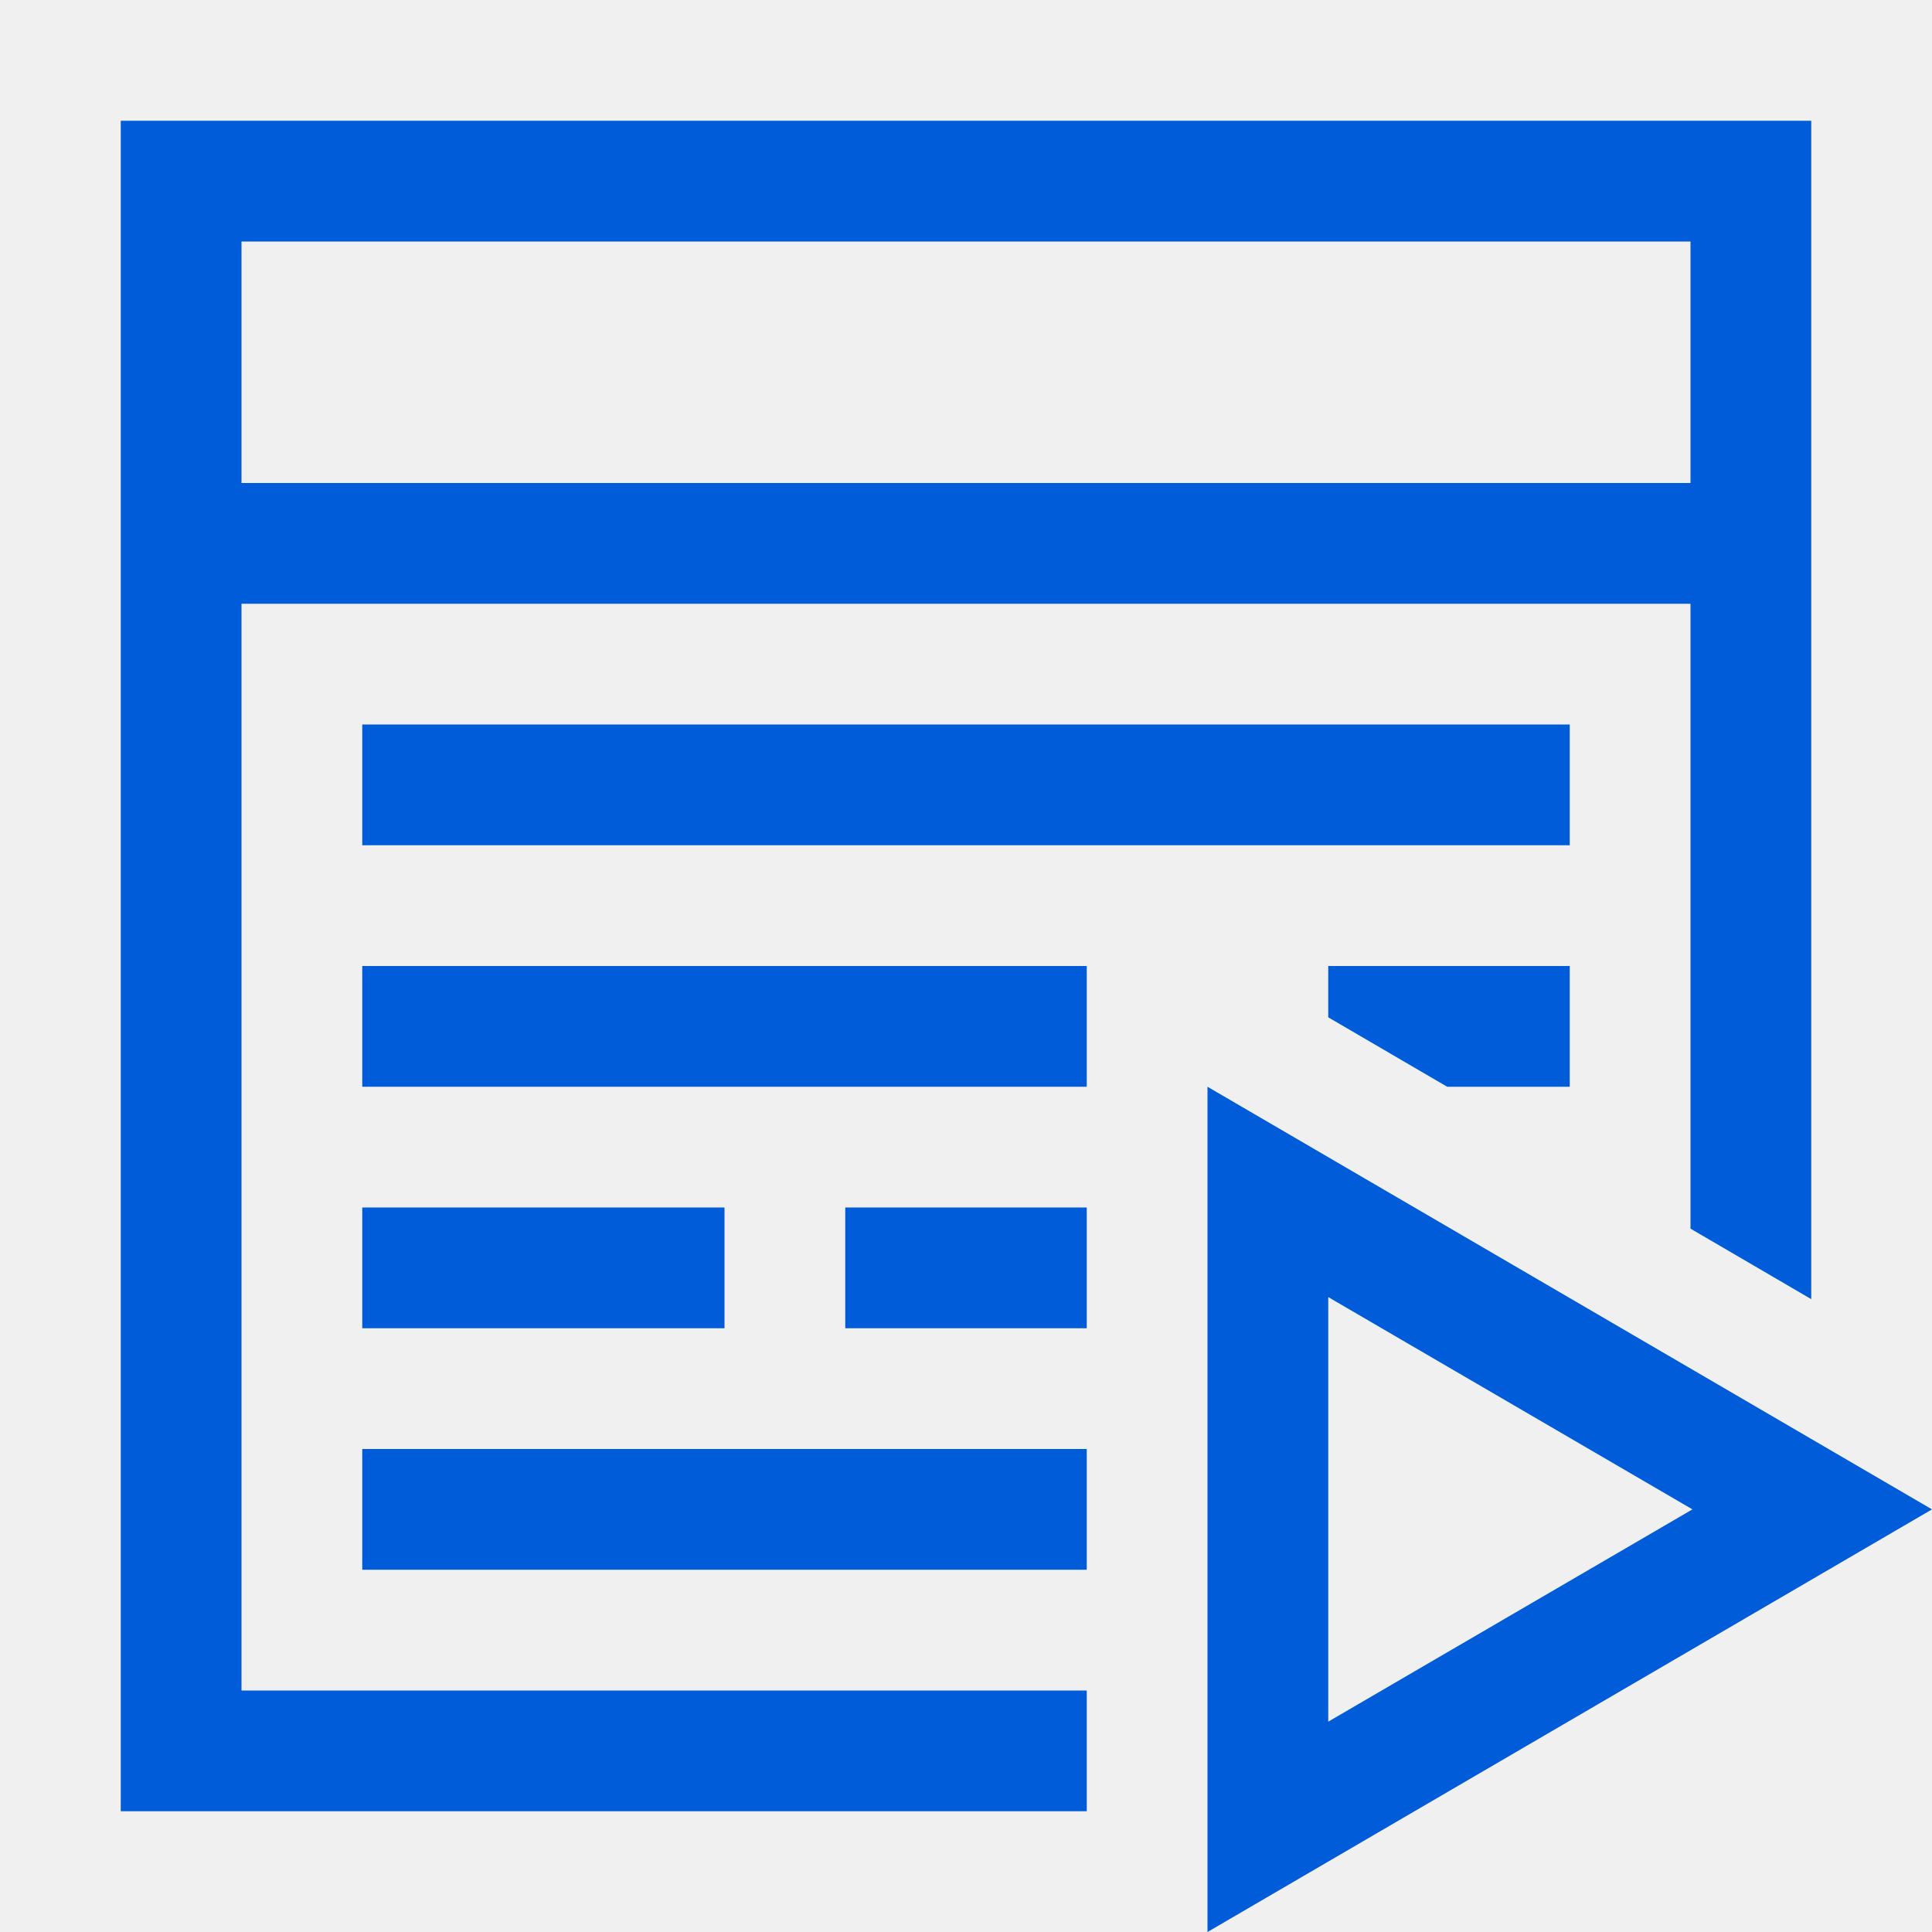
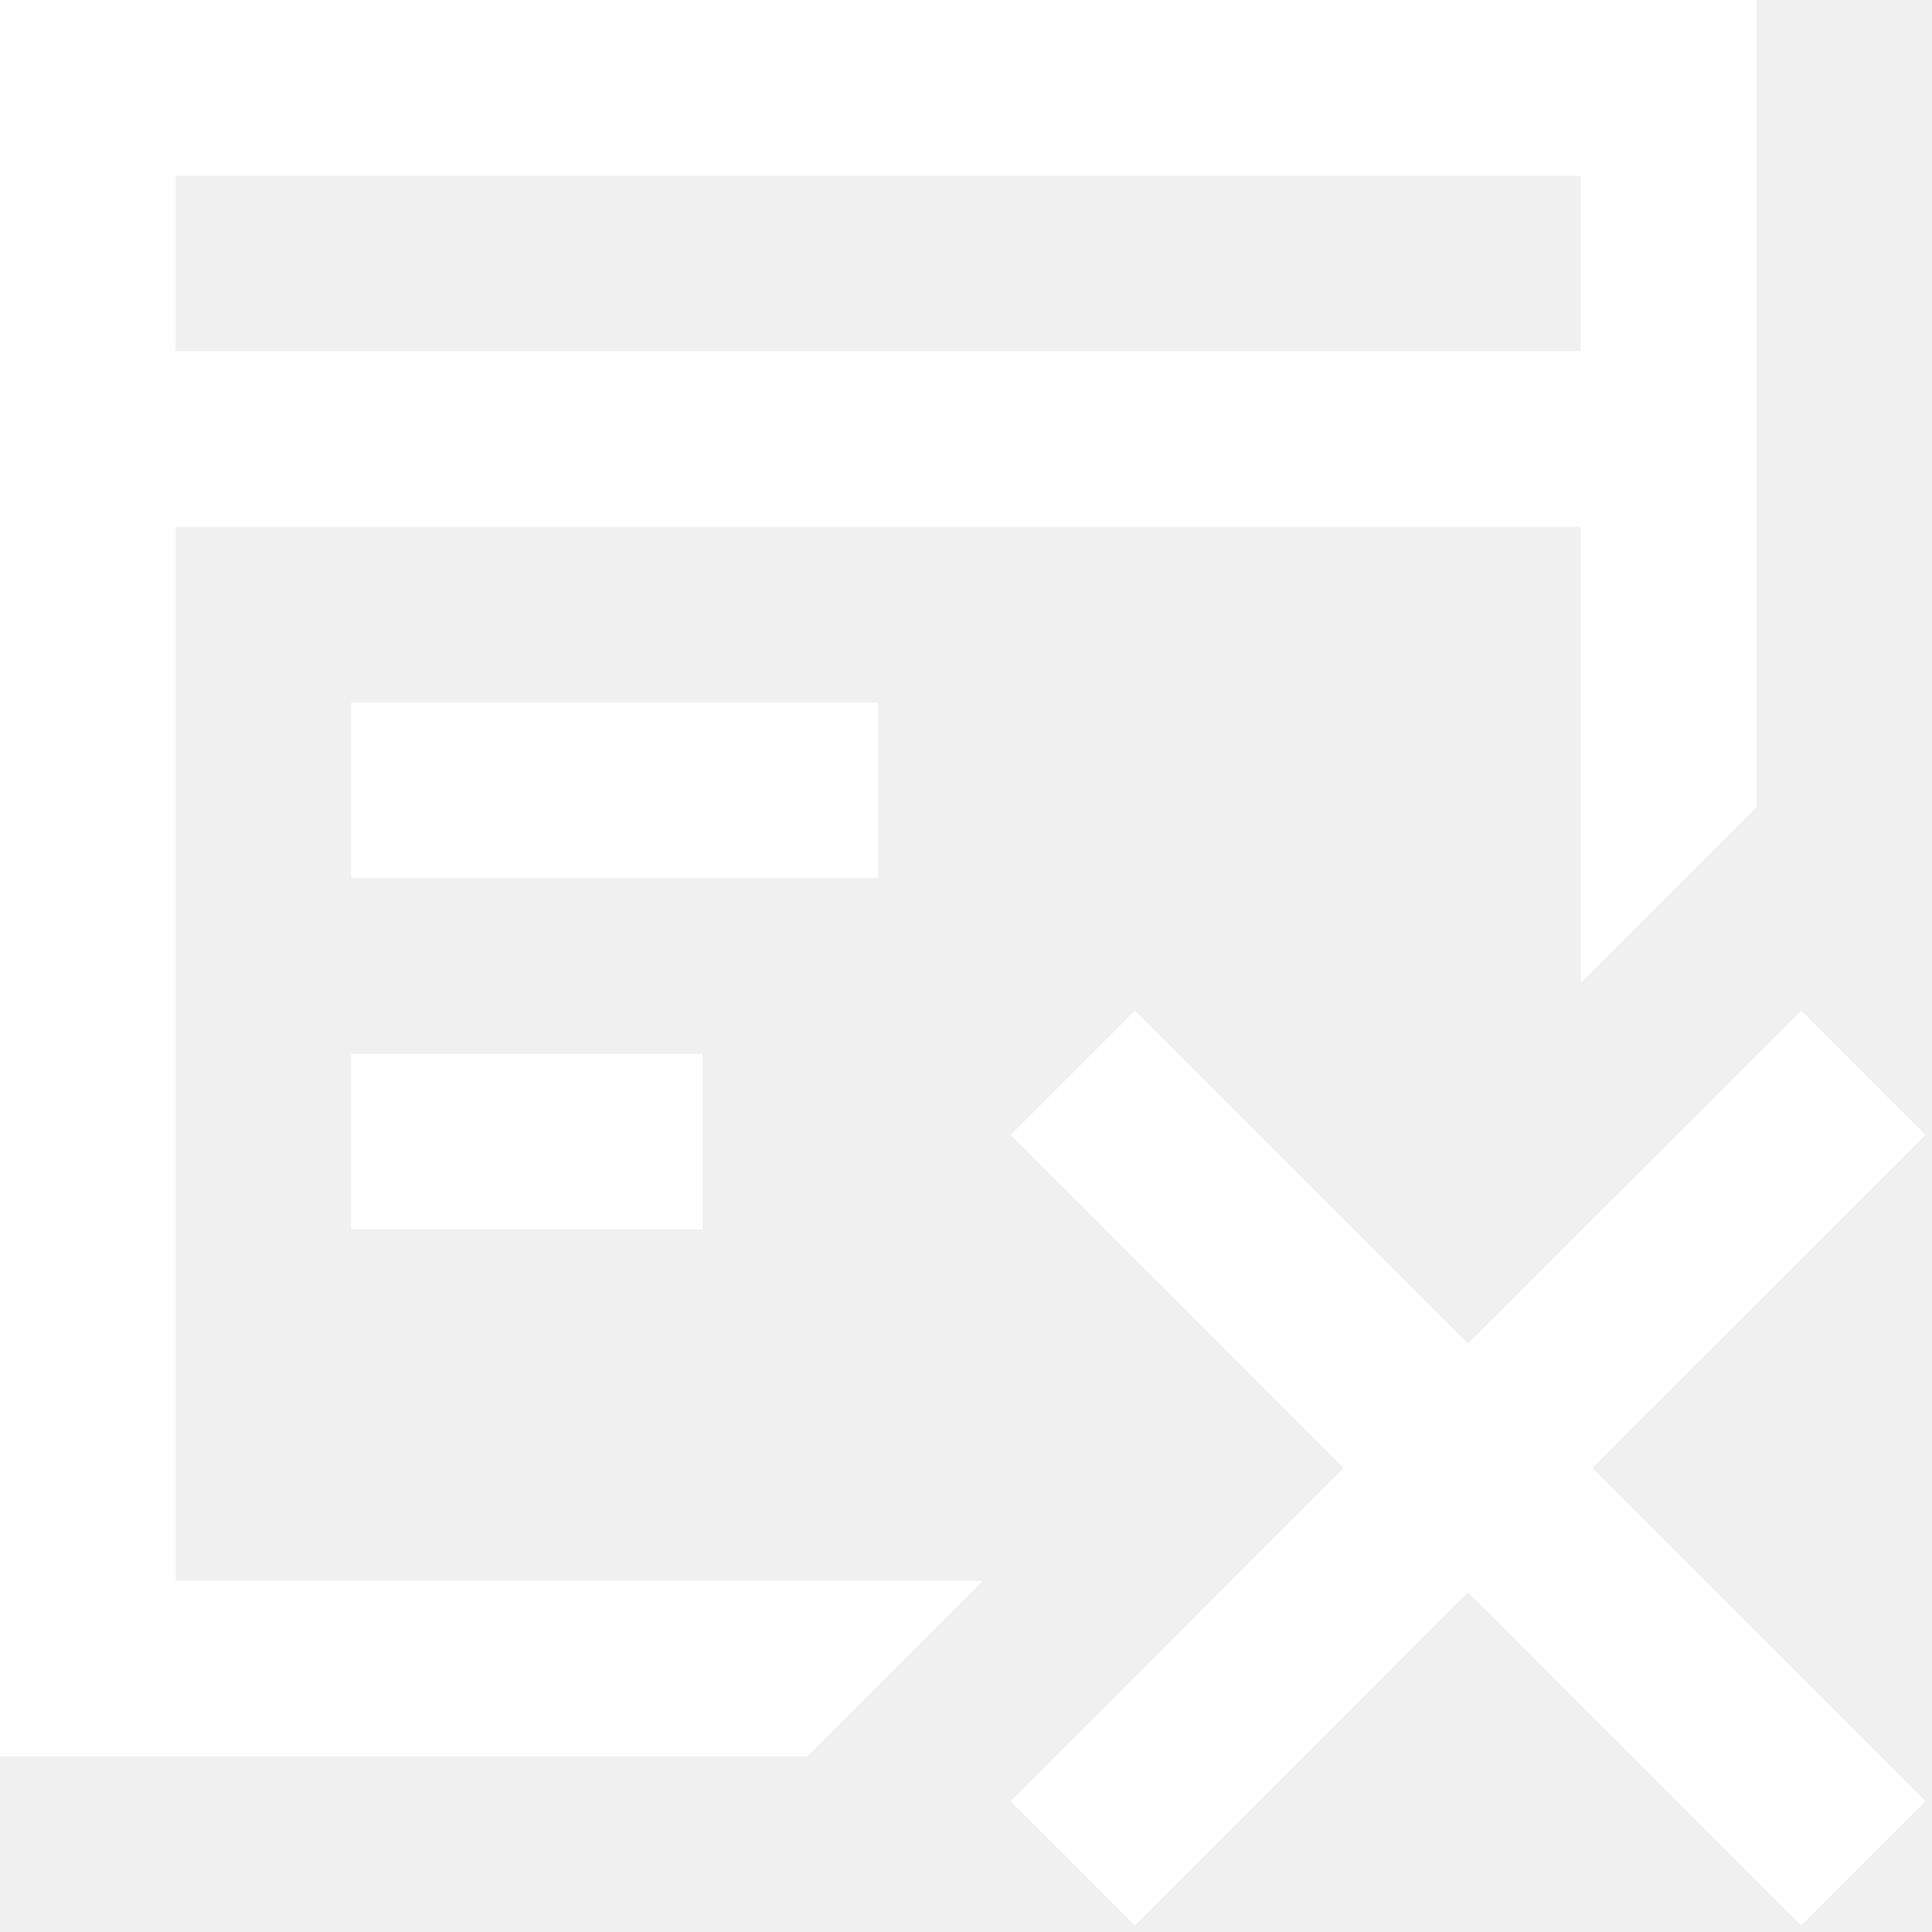
- <svg xmlns="http://www.w3.org/2000/svg" width="16" height="16" viewBox="0 0 16 16">
-   <path d="M6,10H3v1H6Z" fill="#015cda" />
-   <rect x="3" y="6" width="10" height="1" fill="#015cda" />
-   <path d="M10,9l6,3.5L10,16Zm1,1.742v3.516L14.016,12.5Z" fill="#015cda" />
-   <path d="M1,15H9V14H2V5H14v5.175l1,.584V1H1M14,4H2V2H14Z" fill="#015cda" />
-   <polygon points="11.985 9 13 9 13 8 11 8 11 8.425 11.985 9" fill="#015cda" />
-   <rect x="3" y="8" width="6" height="1" fill="#015cda" />
-   <rect x="7" y="10" width="2" height="1" fill="#015cda" />
-   <rect x="3" y="12" width="6" height="1" fill="#015cda" />
-   <rect width="16" height="16" fill="none" />
+ <svg xmlns="http://www.w3.org/2000/svg" width="11" height="11" viewBox="0 0 11 11">
+   <rect width="11" height="11" fill="none" />
+   <rect y="2" width="10" height="1" fill="#fff" />
+   <rect x="2" y="6" width="2" height="1" fill="#fff" />
+   <rect x="2" y="4" width="3" height="1" fill="#fff" />
+   <polygon points="10.962 6.462 10.255 5.755 8.358 7.651 6.462 5.755 5.755 6.462 7.651 8.358 5.755 10.255 6.462 10.962 8.358 9.065 10.255 10.962 10.962 10.255 9.065 8.358 10.962 6.462" fill="#fff" />
+   <polygon points="5.596 9 1 9 1 1 9 1 9 5.596 10 4.596 10 0 0 0 0 10 4.596 10 5.596 9" fill="#fff" />
+   <polygon points="10.962 6.462 10.255 5.755 8.358 7.651 6.462 5.755 5.755 6.462 7.651 8.358 5.755 10.255 6.462 10.962 8.358 9.065 10.255 10.962 10.962 10.255 9.065 8.358 10.962 6.462" fill="#fff" />
</svg>
